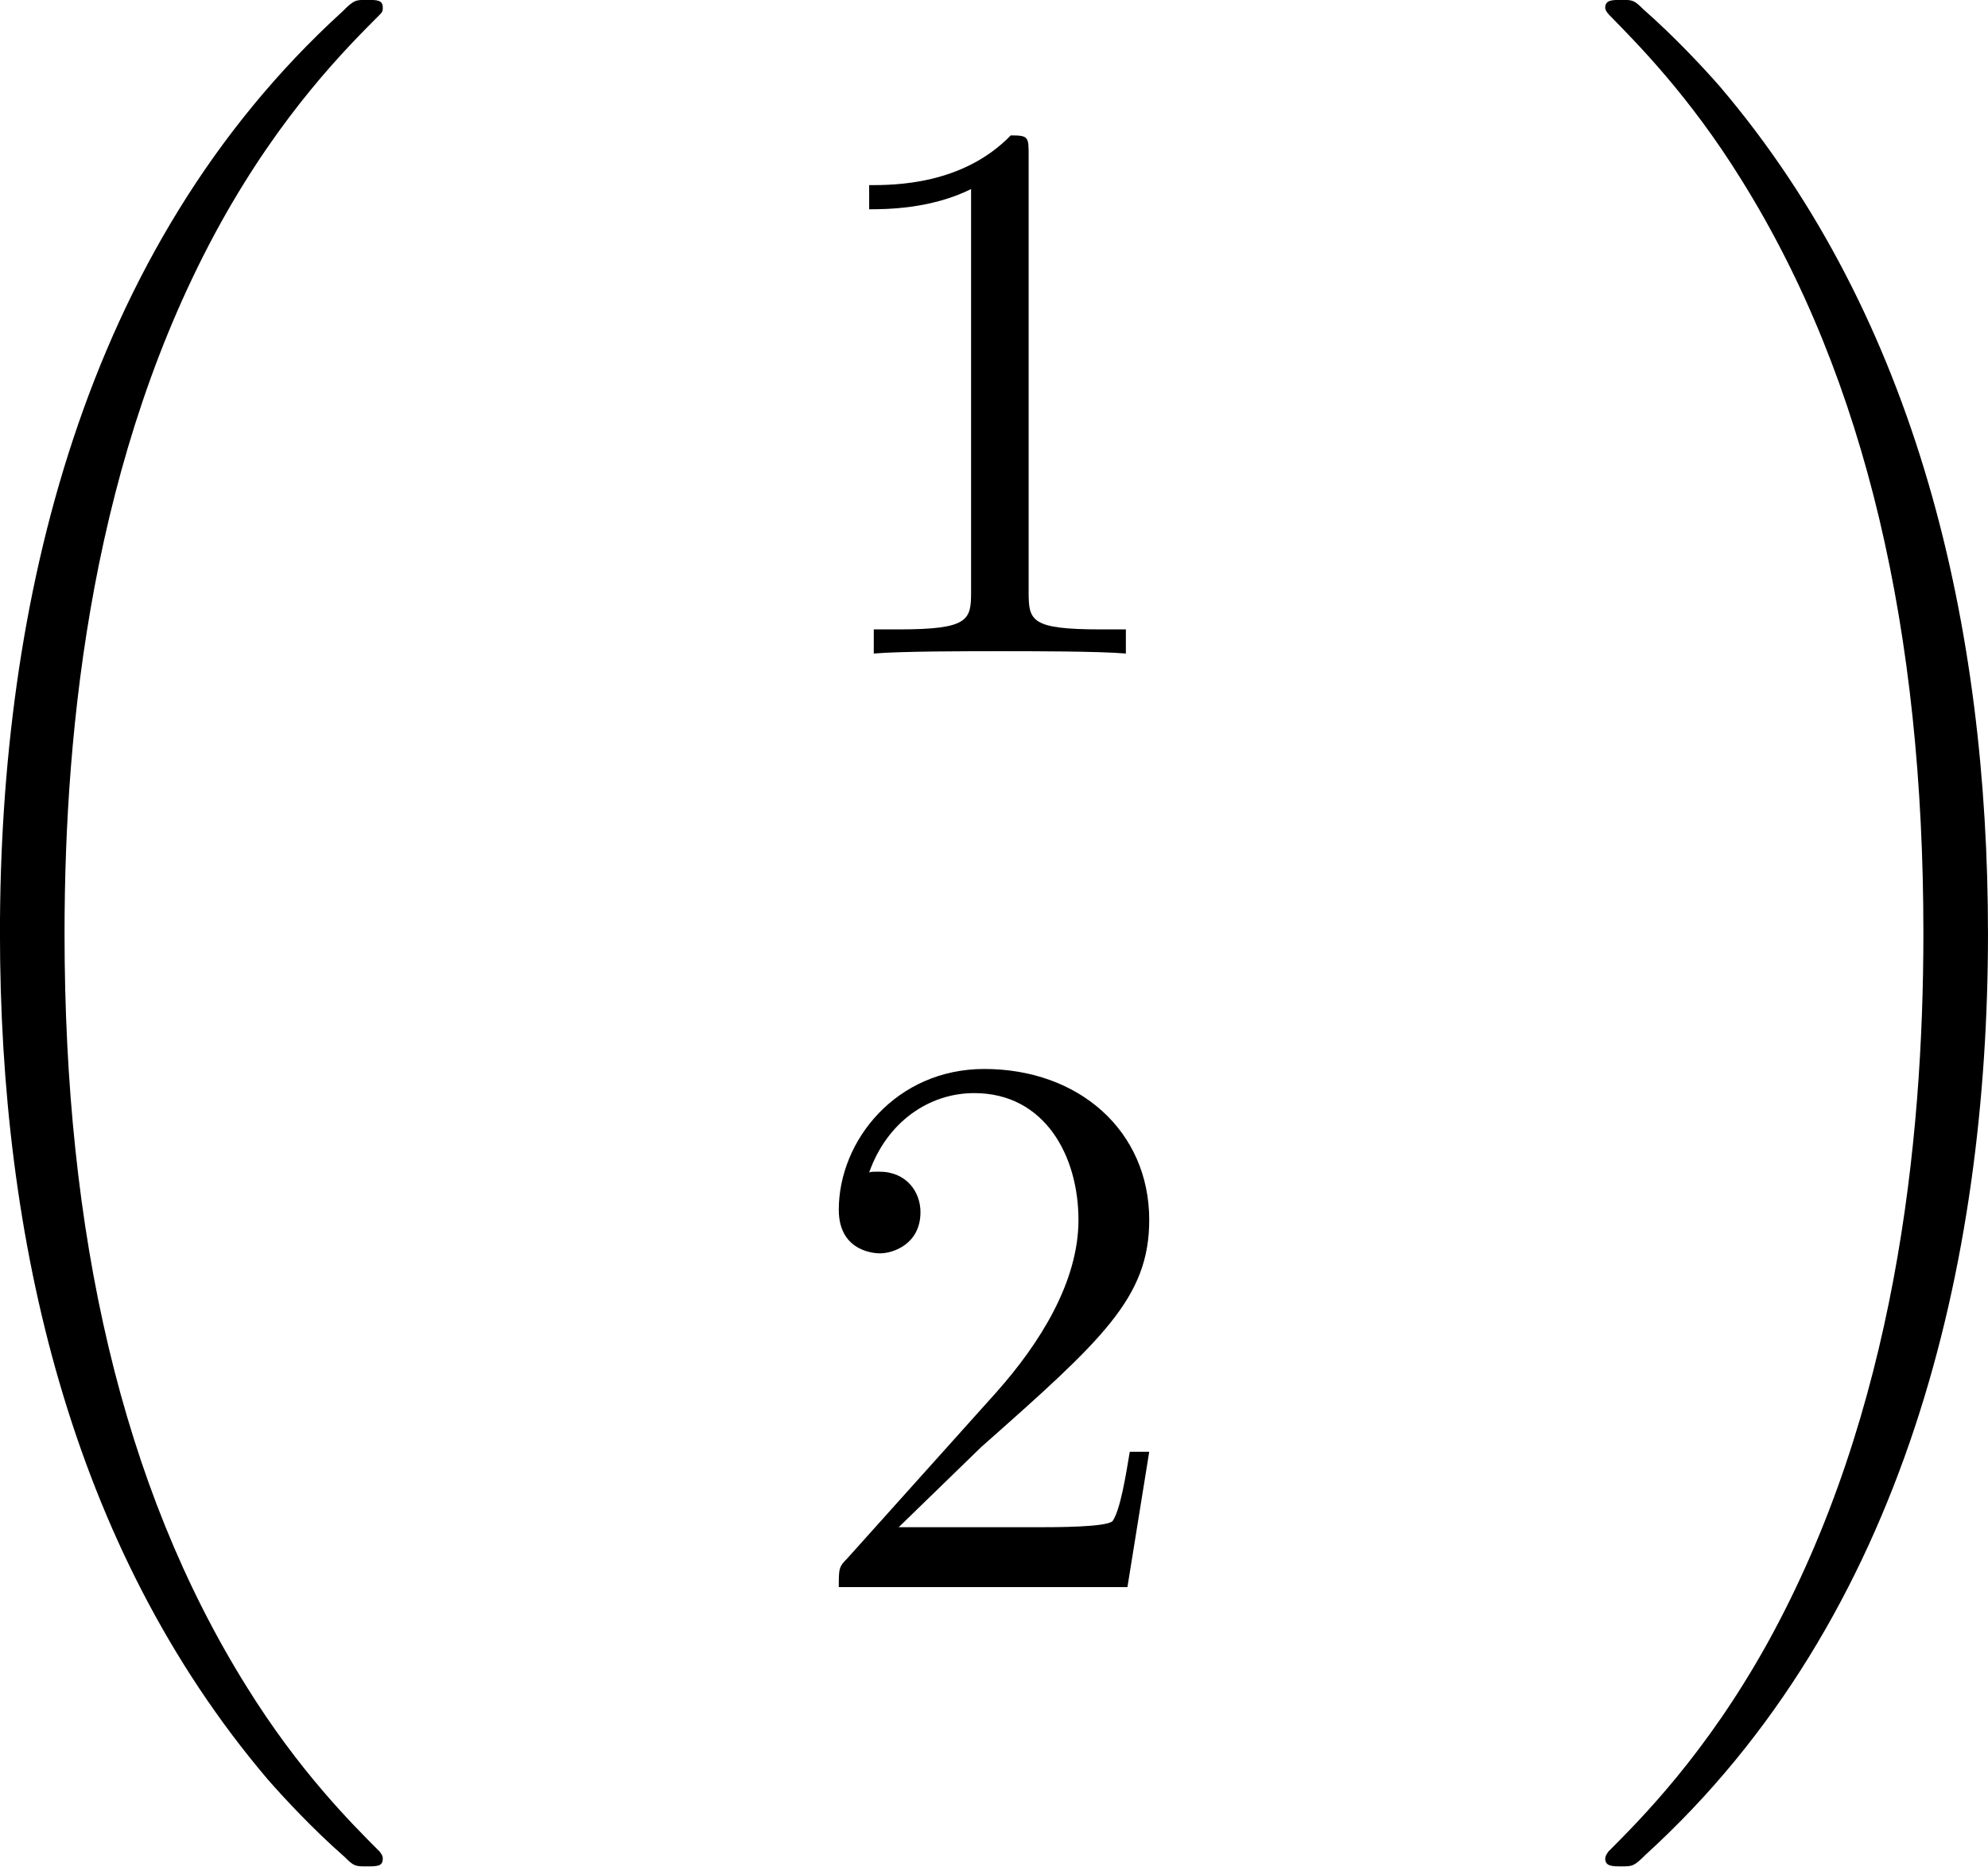
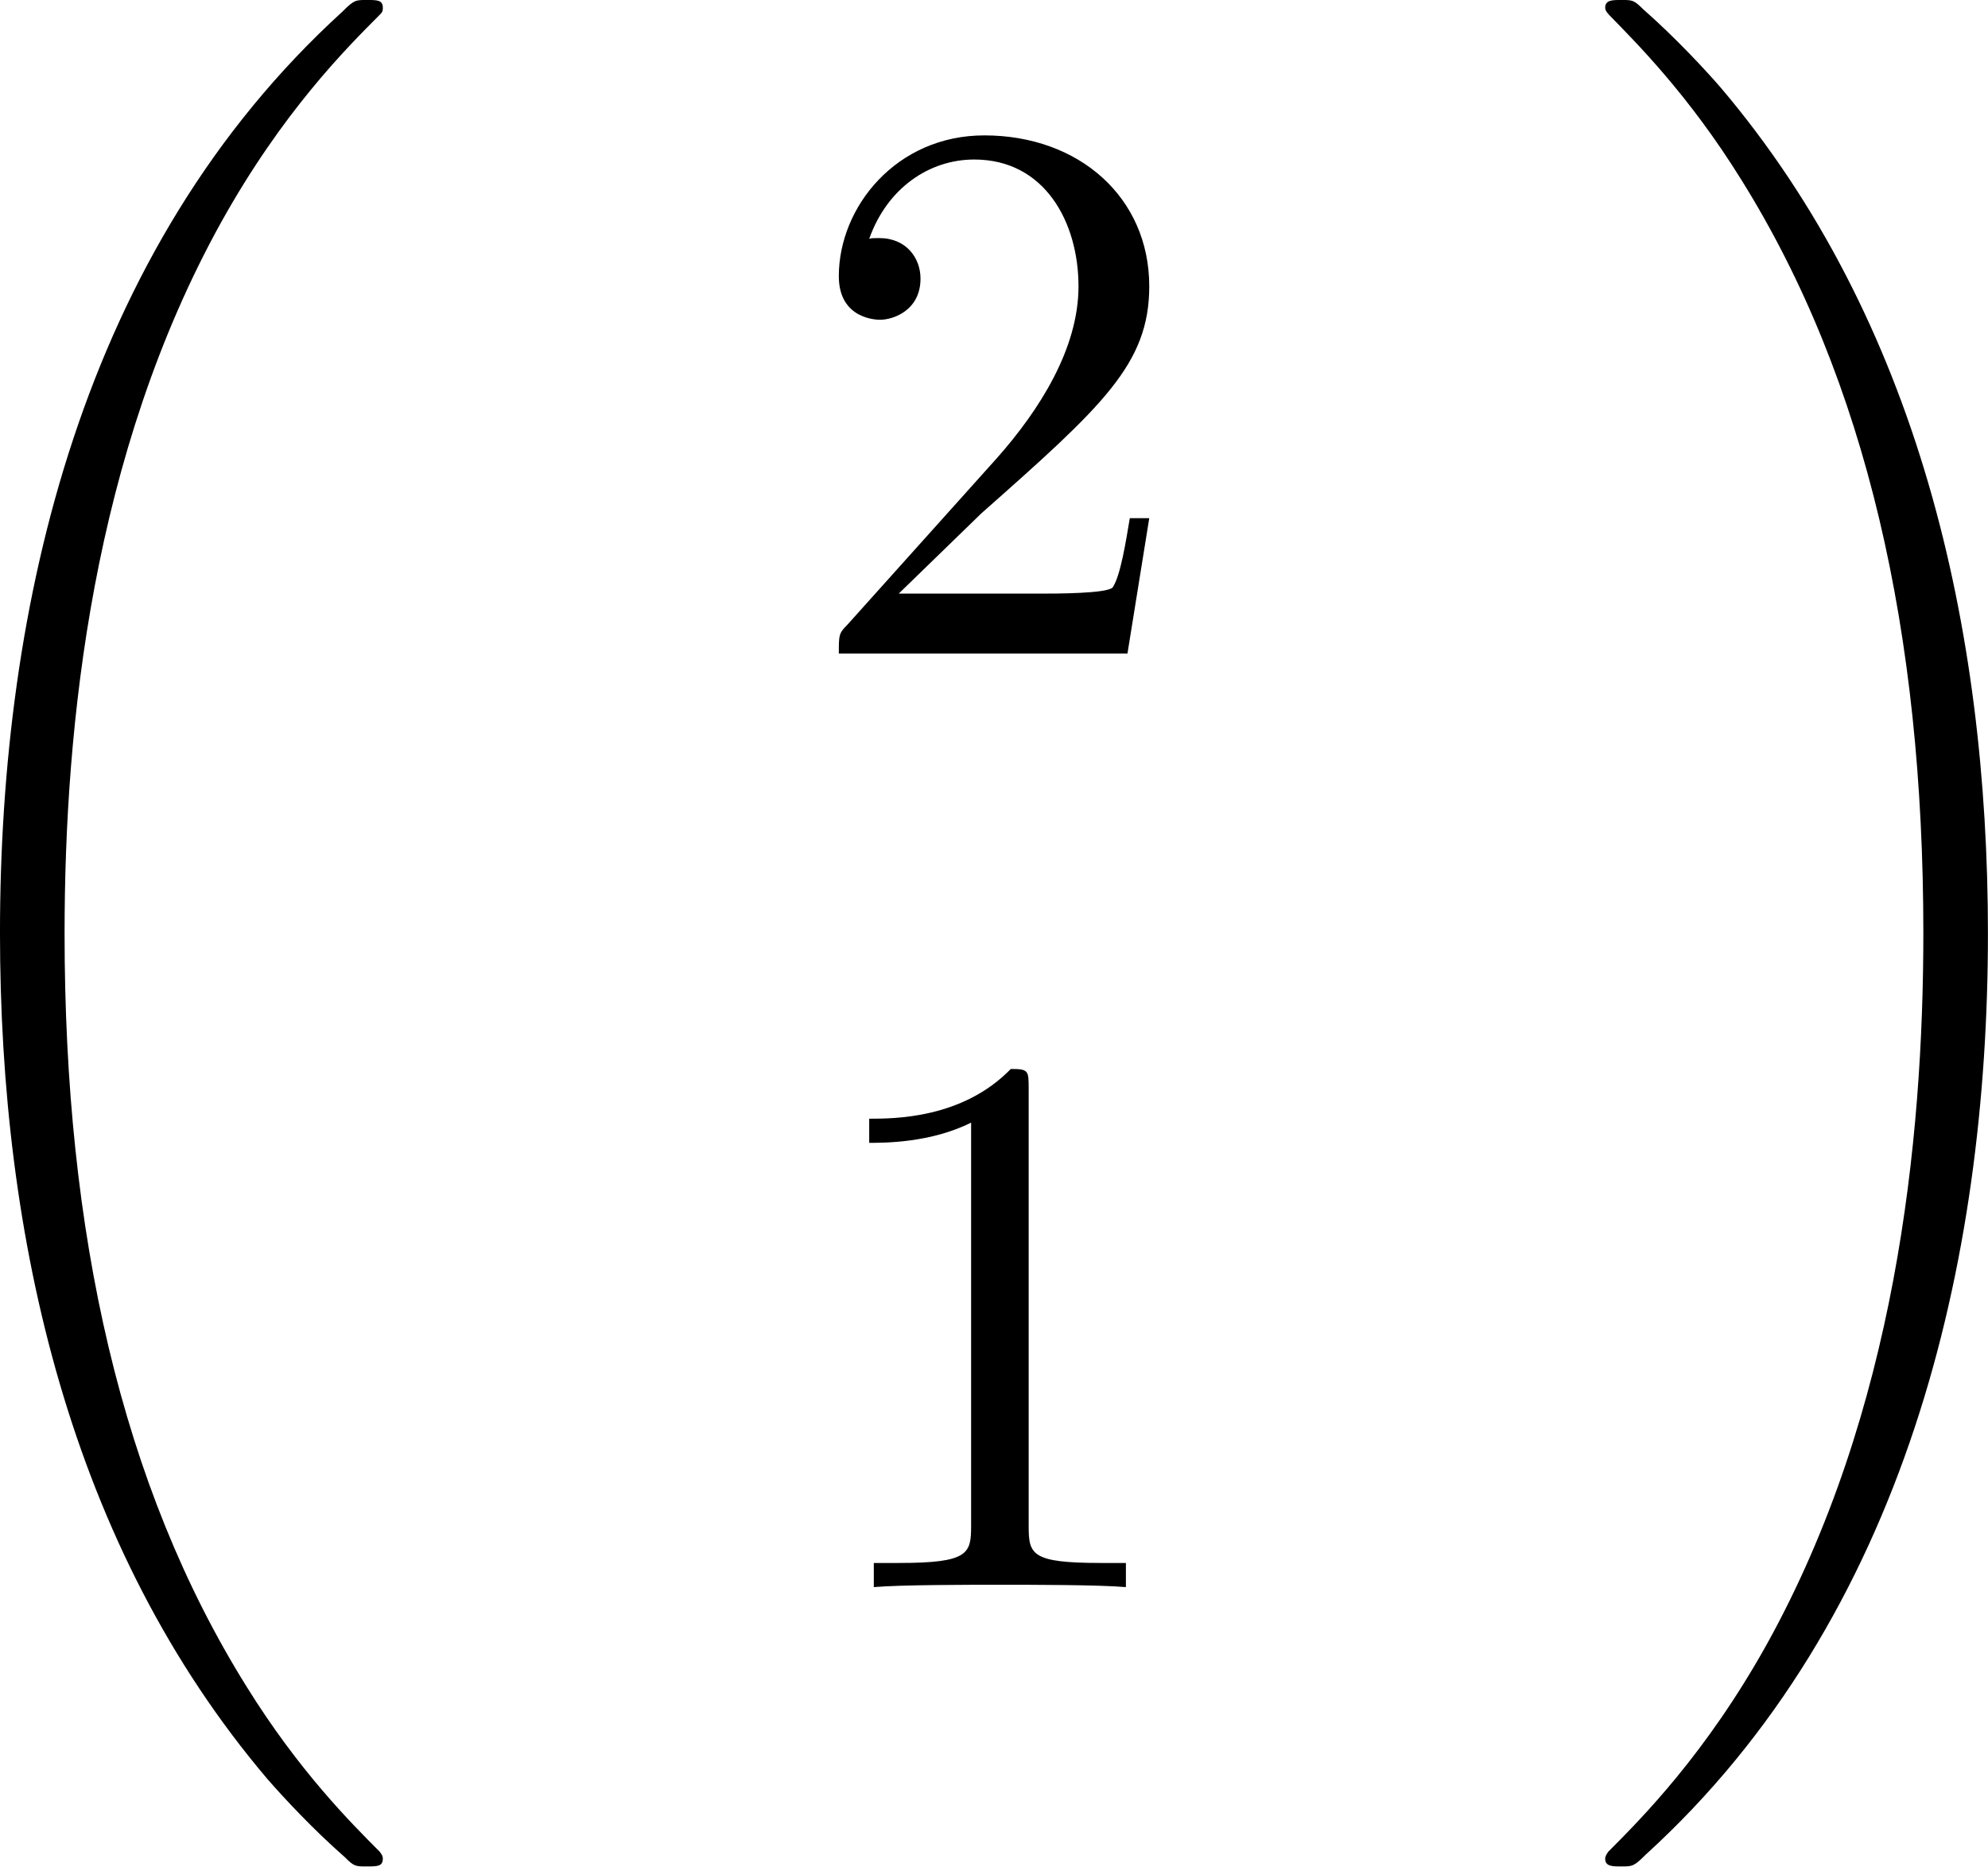
- <svg xmlns="http://www.w3.org/2000/svg" xmlns:xlink="http://www.w3.org/1999/xlink" version="1.1" width="35.638pt" height="33.461pt" viewBox="26.493 234.125 35.638 33.461">
+ <svg xmlns="http://www.w3.org/2000/svg" xmlns:xlink="http://www.w3.org/1999/xlink" version="1.1" width="35.638pt" height="33.461pt" viewBox="98.514 192.772 35.638 33.461">
  <defs>
-     <path id="g17-49" d="M2.929-6.376C2.929-6.615 2.929-6.635 2.7-6.635C2.082-5.998 1.205-5.998 .887-5.998V-5.689C1.086-5.689 1.674-5.689 2.192-5.948V-.787C2.192-.428 2.162-.309 1.265-.309H.946V0C1.295-.03 2.162-.03 2.56-.03S3.826-.03 4.174 0V-.309H3.856C2.959-.309 2.929-.418 2.929-.787V-6.376Z" />
-     <path id="g17-50" d="M1.265-.767L2.321-1.793C3.875-3.168 4.473-3.706 4.473-4.702C4.473-5.838 3.577-6.635 2.361-6.635C1.235-6.635 .498-5.719 .498-4.832C.498-4.274 .996-4.274 1.026-4.274C1.196-4.274 1.544-4.394 1.544-4.802C1.544-5.061 1.365-5.32 1.016-5.32C.936-5.32 .917-5.32 .887-5.31C1.116-5.958 1.654-6.326 2.232-6.326C3.138-6.326 3.567-5.519 3.567-4.702C3.567-3.905 3.068-3.118 2.521-2.501L.608-.369C.498-.259 .498-.239 .498 0H4.194L4.473-1.733H4.224C4.174-1.435 4.105-.996 4.005-.847C3.935-.767 3.278-.767 3.059-.767H1.265Z" />
-     <path id="g20-18" d="M6.974 23.402C6.974 23.362 6.954 23.342 6.934 23.313C6.565 22.944 5.898 22.276 5.23 21.2C3.626 18.63 2.899 15.392 2.899 11.557C2.899 8.877 3.258 5.42 4.902 2.451C5.689 1.036 6.506 .219 6.944-.219C6.974-.249 6.974-.269 6.974-.299C6.974-.399 6.904-.399 6.765-.399S6.605-.399 6.456-.249C3.118 2.79 2.072 7.352 2.072 11.547C2.072 15.462 2.969 19.407 5.499 22.386C5.699 22.615 6.077 23.024 6.486 23.382C6.605 23.502 6.625 23.502 6.765 23.502S6.974 23.502 6.974 23.402Z" />
-     <path id="g20-19" d="M5.25 11.557C5.25 7.641 4.354 3.696 1.823 .717C1.624 .488 1.245 .08 .837-.279C.717-.399 .697-.399 .558-.399C.438-.399 .349-.399 .349-.299C.349-.259 .389-.219 .408-.199C.757 .159 1.425 .827 2.092 1.903C3.696 4.473 4.423 7.711 4.423 11.547C4.423 14.227 4.065 17.684 2.421 20.653C1.634 22.067 .807 22.894 .389 23.313C.369 23.342 .349 23.372 .349 23.402C.349 23.502 .438 23.502 .558 23.502C.697 23.502 .717 23.502 .867 23.352C4.204 20.314 5.25 15.751 5.25 11.557Z" />
+     <path id="g19-49" d="M2.929-6.376C2.929-6.615 2.929-6.635 2.7-6.635C2.082-5.998 1.205-5.998 .887-5.998V-5.689C1.086-5.689 1.674-5.689 2.192-5.948V-.787C2.192-.428 2.162-.309 1.265-.309H.946V0C1.295-.03 2.162-.03 2.56-.03S3.826-.03 4.174 0V-.309H3.856C2.959-.309 2.929-.418 2.929-.787V-6.376Z" />
+     <path id="g19-50" d="M1.265-.767L2.321-1.793C3.875-3.168 4.473-3.706 4.473-4.702C4.473-5.838 3.577-6.635 2.361-6.635C1.235-6.635 .498-5.719 .498-4.832C.498-4.274 .996-4.274 1.026-4.274C1.196-4.274 1.544-4.394 1.544-4.802C1.544-5.061 1.365-5.32 1.016-5.32C.936-5.32 .917-5.32 .887-5.31C1.116-5.958 1.654-6.326 2.232-6.326C3.138-6.326 3.567-5.519 3.567-4.702C3.567-3.905 3.068-3.118 2.521-2.501L.608-.369C.498-.259 .498-.239 .498 0H4.194L4.473-1.733H4.224C4.174-1.435 4.105-.996 4.005-.847C3.935-.767 3.278-.767 3.059-.767H1.265Z" />
+     <path id="g22-18" d="M6.974 23.402C6.974 23.362 6.954 23.342 6.934 23.313C6.565 22.944 5.898 22.276 5.23 21.2C3.626 18.63 2.899 15.392 2.899 11.557C2.899 8.877 3.258 5.42 4.902 2.451C5.689 1.036 6.506 .219 6.944-.219C6.974-.249 6.974-.269 6.974-.299C6.974-.399 6.904-.399 6.765-.399S6.605-.399 6.456-.249C3.118 2.79 2.072 7.352 2.072 11.547C2.072 15.462 2.969 19.407 5.499 22.386C5.699 22.615 6.077 23.024 6.486 23.382C6.605 23.502 6.625 23.502 6.765 23.502S6.974 23.502 6.974 23.402Z" />
+     <path id="g22-19" d="M5.25 11.557C5.25 7.641 4.354 3.696 1.823 .717C1.624 .488 1.245 .08 .837-.279C.717-.399 .697-.399 .558-.399C.438-.399 .349-.399 .349-.299C.349-.259 .389-.219 .408-.199C.757 .159 1.425 .827 2.092 1.903C3.696 4.473 4.423 7.711 4.423 11.547C4.423 14.227 4.065 17.684 2.421 20.653C1.634 22.067 .807 22.894 .389 23.313C.369 23.342 .349 23.372 .349 23.402C.349 23.502 .438 23.502 .558 23.502C.697 23.502 .717 23.502 .867 23.352C4.204 20.314 5.25 15.751 5.25 11.557Z" />
  </defs>
  <g id="page1" transform="matrix(1.4 0 0 1.4 0 0)">
-     <use x="16.851" y="167.63" xlink:href="#g20-18" />
-     <use x="29.166" y="175.601" xlink:href="#g17-49" />
-     <use x="29.166" y="187.556" xlink:href="#g17-50" />
-     <use x="39.129" y="167.63" xlink:href="#g20-19" />
+     <use x="68.295" y="138.093" xlink:href="#g22-18" />
+     <use x="80.61" y="146.063" xlink:href="#g19-50" />
+     <use x="80.61" y="158.018" xlink:href="#g19-49" />
+     <use x="90.572" y="138.093" xlink:href="#g22-19" />
  </g>
</svg>
